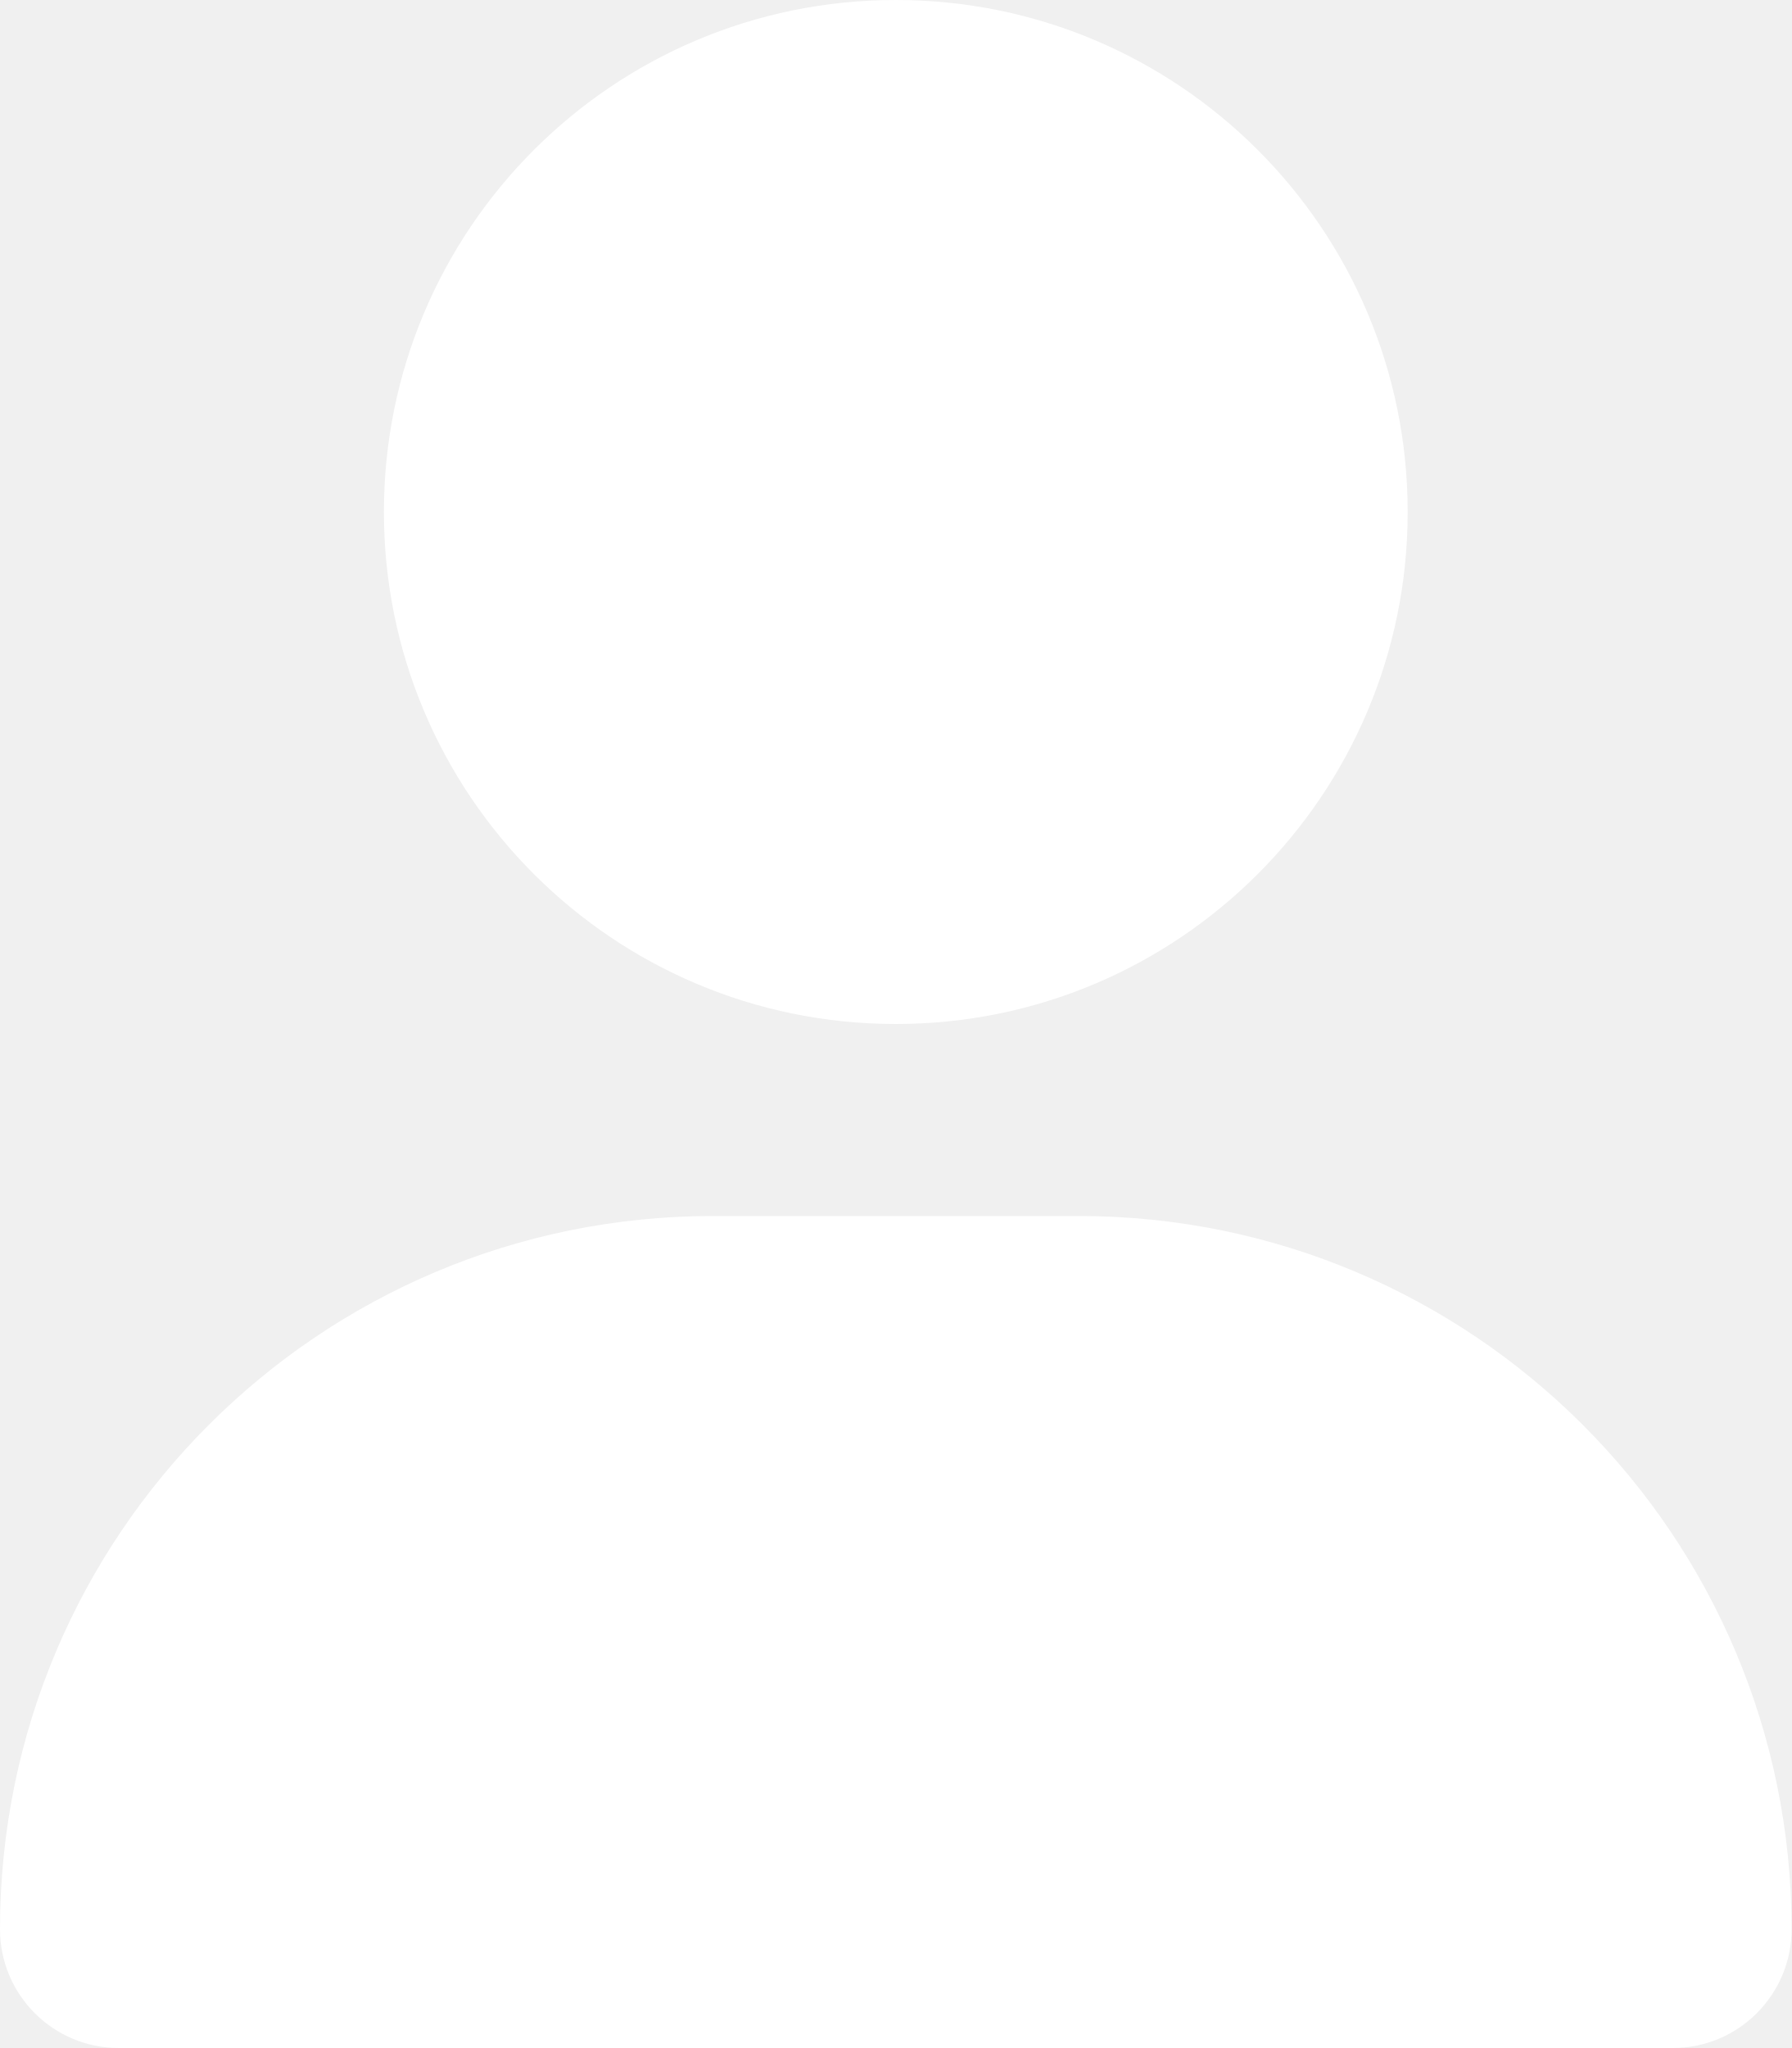
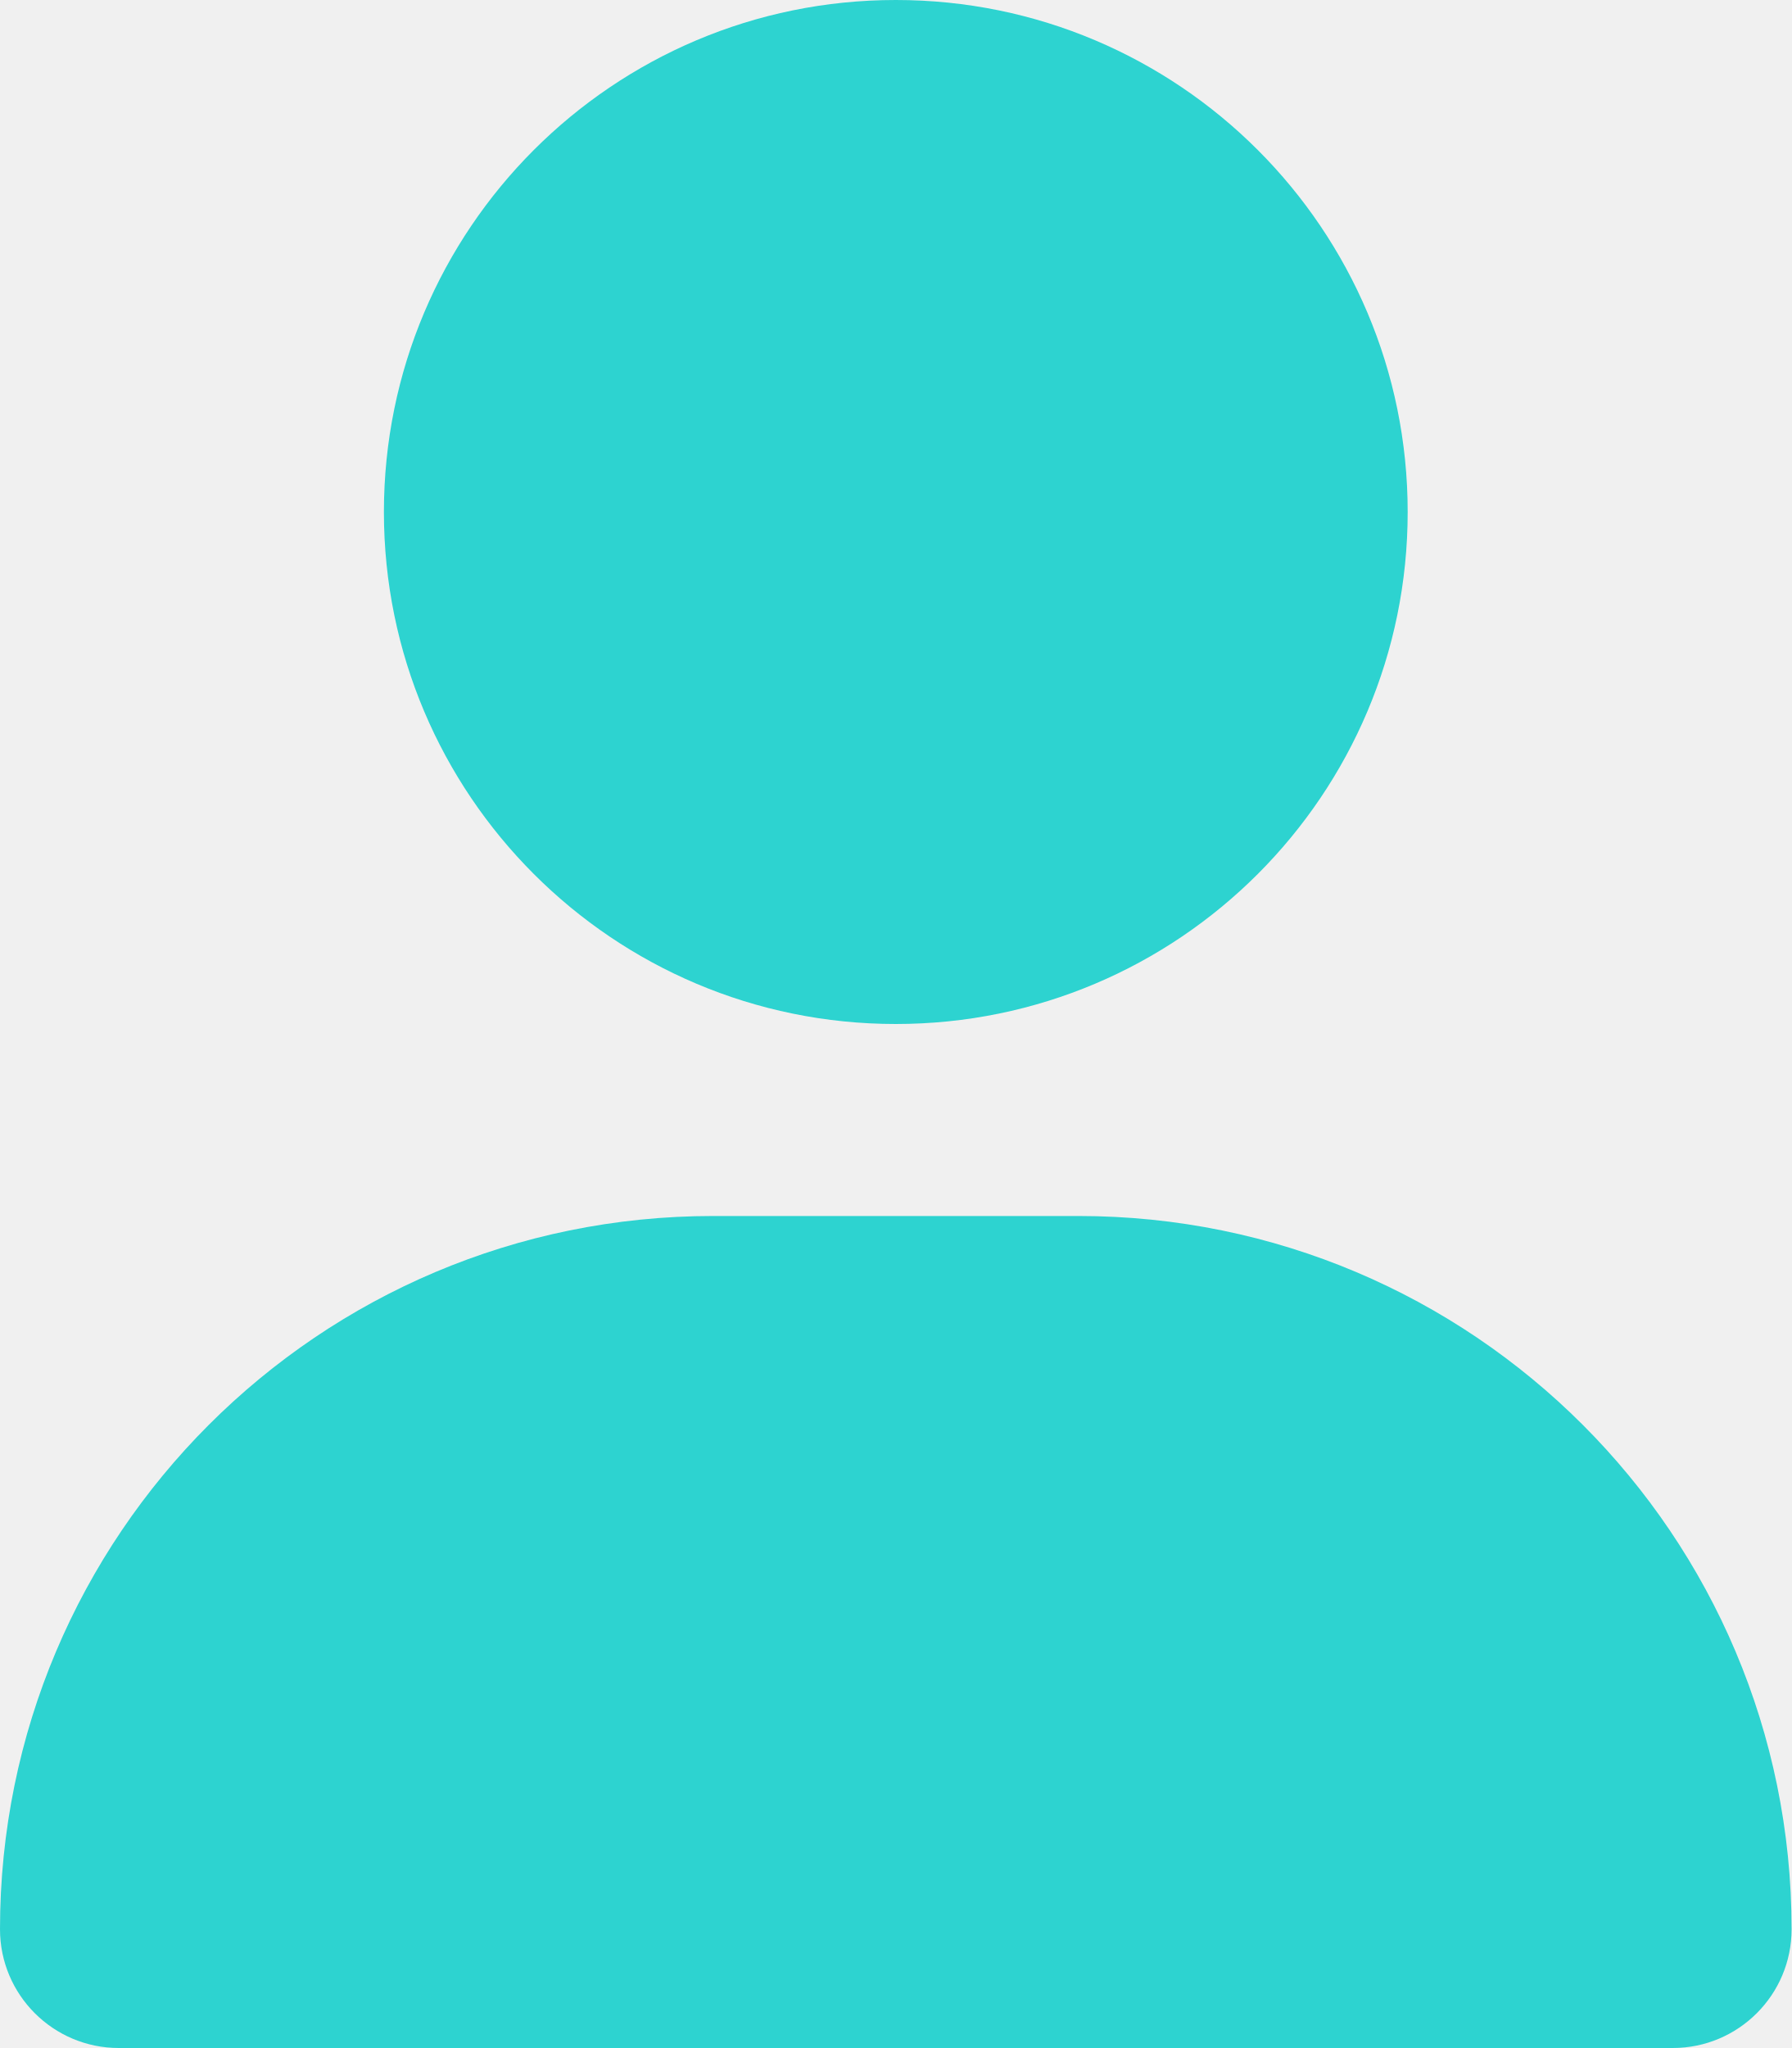
<svg xmlns="http://www.w3.org/2000/svg" viewBox="0 0 448 512">
-   <path fill="#ffffff" d="M224 256A128 128 0 1 0 224 0a128 128 0 1 0 0 256zm-45.7 48C79.8 304 0 383.8 0 482.3C0 498.7 13.3 512 29.7 512l388.6 0c16.4 0 29.7-13.3 29.7-29.7C448 383.8 368.2 304 269.7 304l-91.4 0z" />
+   <path fill="#2dd3d0" d="M224 256A128 128 0 1 0 224 0a128 128 0 1 0 0 256zm-45.7 48C79.8 304 0 383.8 0 482.3C0 498.7 13.3 512 29.7 512l388.6 0c16.4 0 29.7-13.3 29.7-29.7C448 383.8 368.2 304 269.7 304l-91.4 0z" />
</svg>
